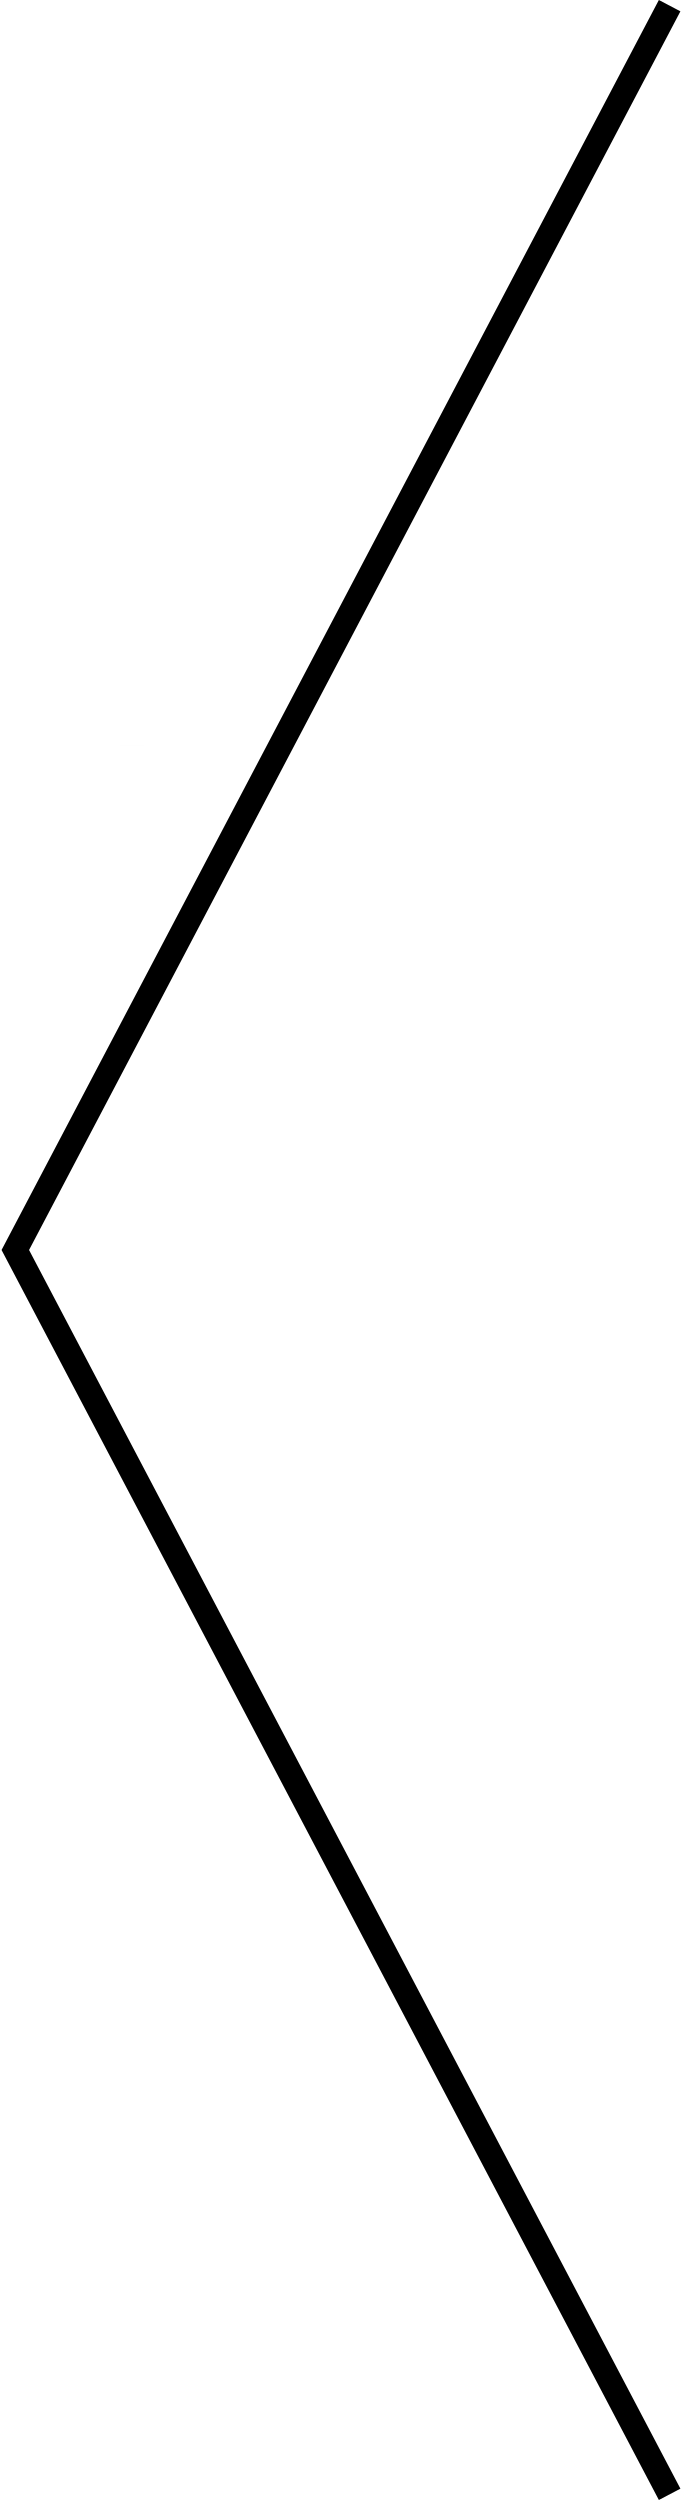
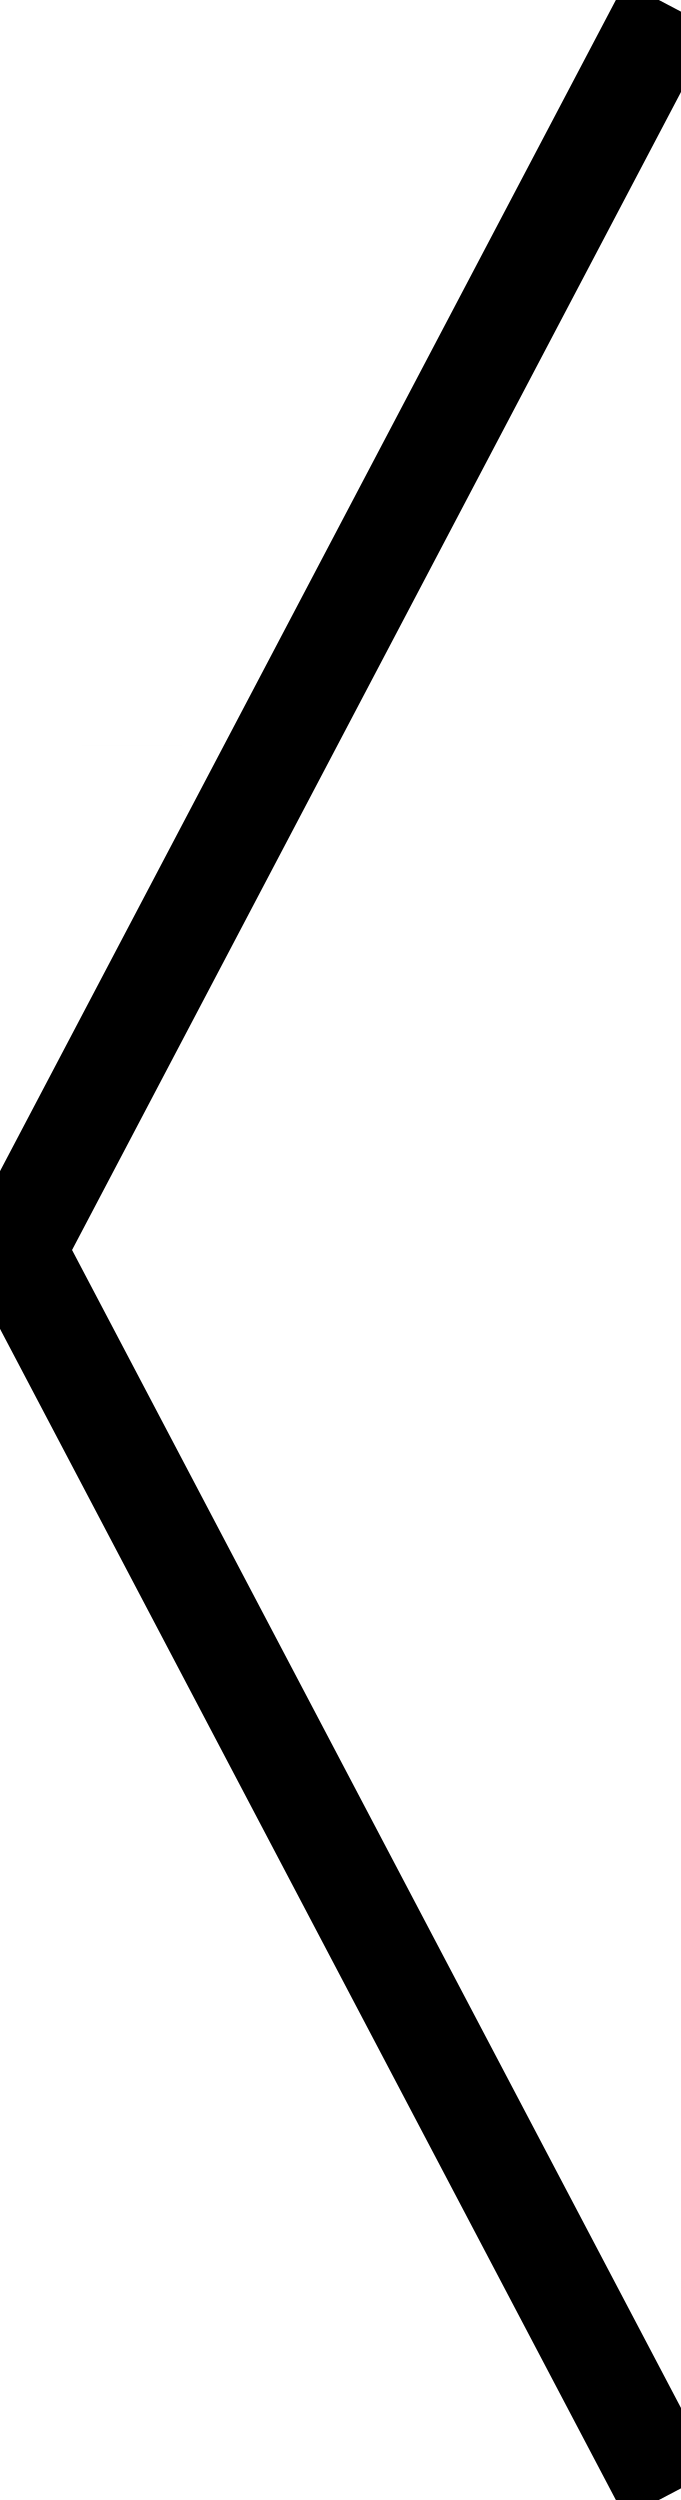
<svg xmlns="http://www.w3.org/2000/svg" width="67.723mm" height="248.831mm" viewBox="0 0 67.723 248.831" version="1.1" id="svg5">
  <defs id="defs2" />
  <g id="layer1" transform="translate(0.2349924,-0.2927952)">
-     <path id="path627" style="fill:none;stroke:black;stroke-width:2.423;stop-color:#000000" d="m 12.892,74.516 v -5.12e-4" />
-     <path id="path625" style="fill:none;stroke:black;stroke-width:2.423;stop-color:#000000" d="M 66.416,248.559 1.288,124.708 66.415,0.857" />
+     <path id="path627" style="fill:none;stroke:black;stroke-width:10;stop-color:#000000" d="m 12.892,74.516 v -5.12e-4" />
+     <path id="path625" style="fill:none;stroke:black;stroke-width:10;stop-color:#000000" d="M 66.416,248.559 1.288,124.708 66.415,0.857" />
  </g>
</svg>
